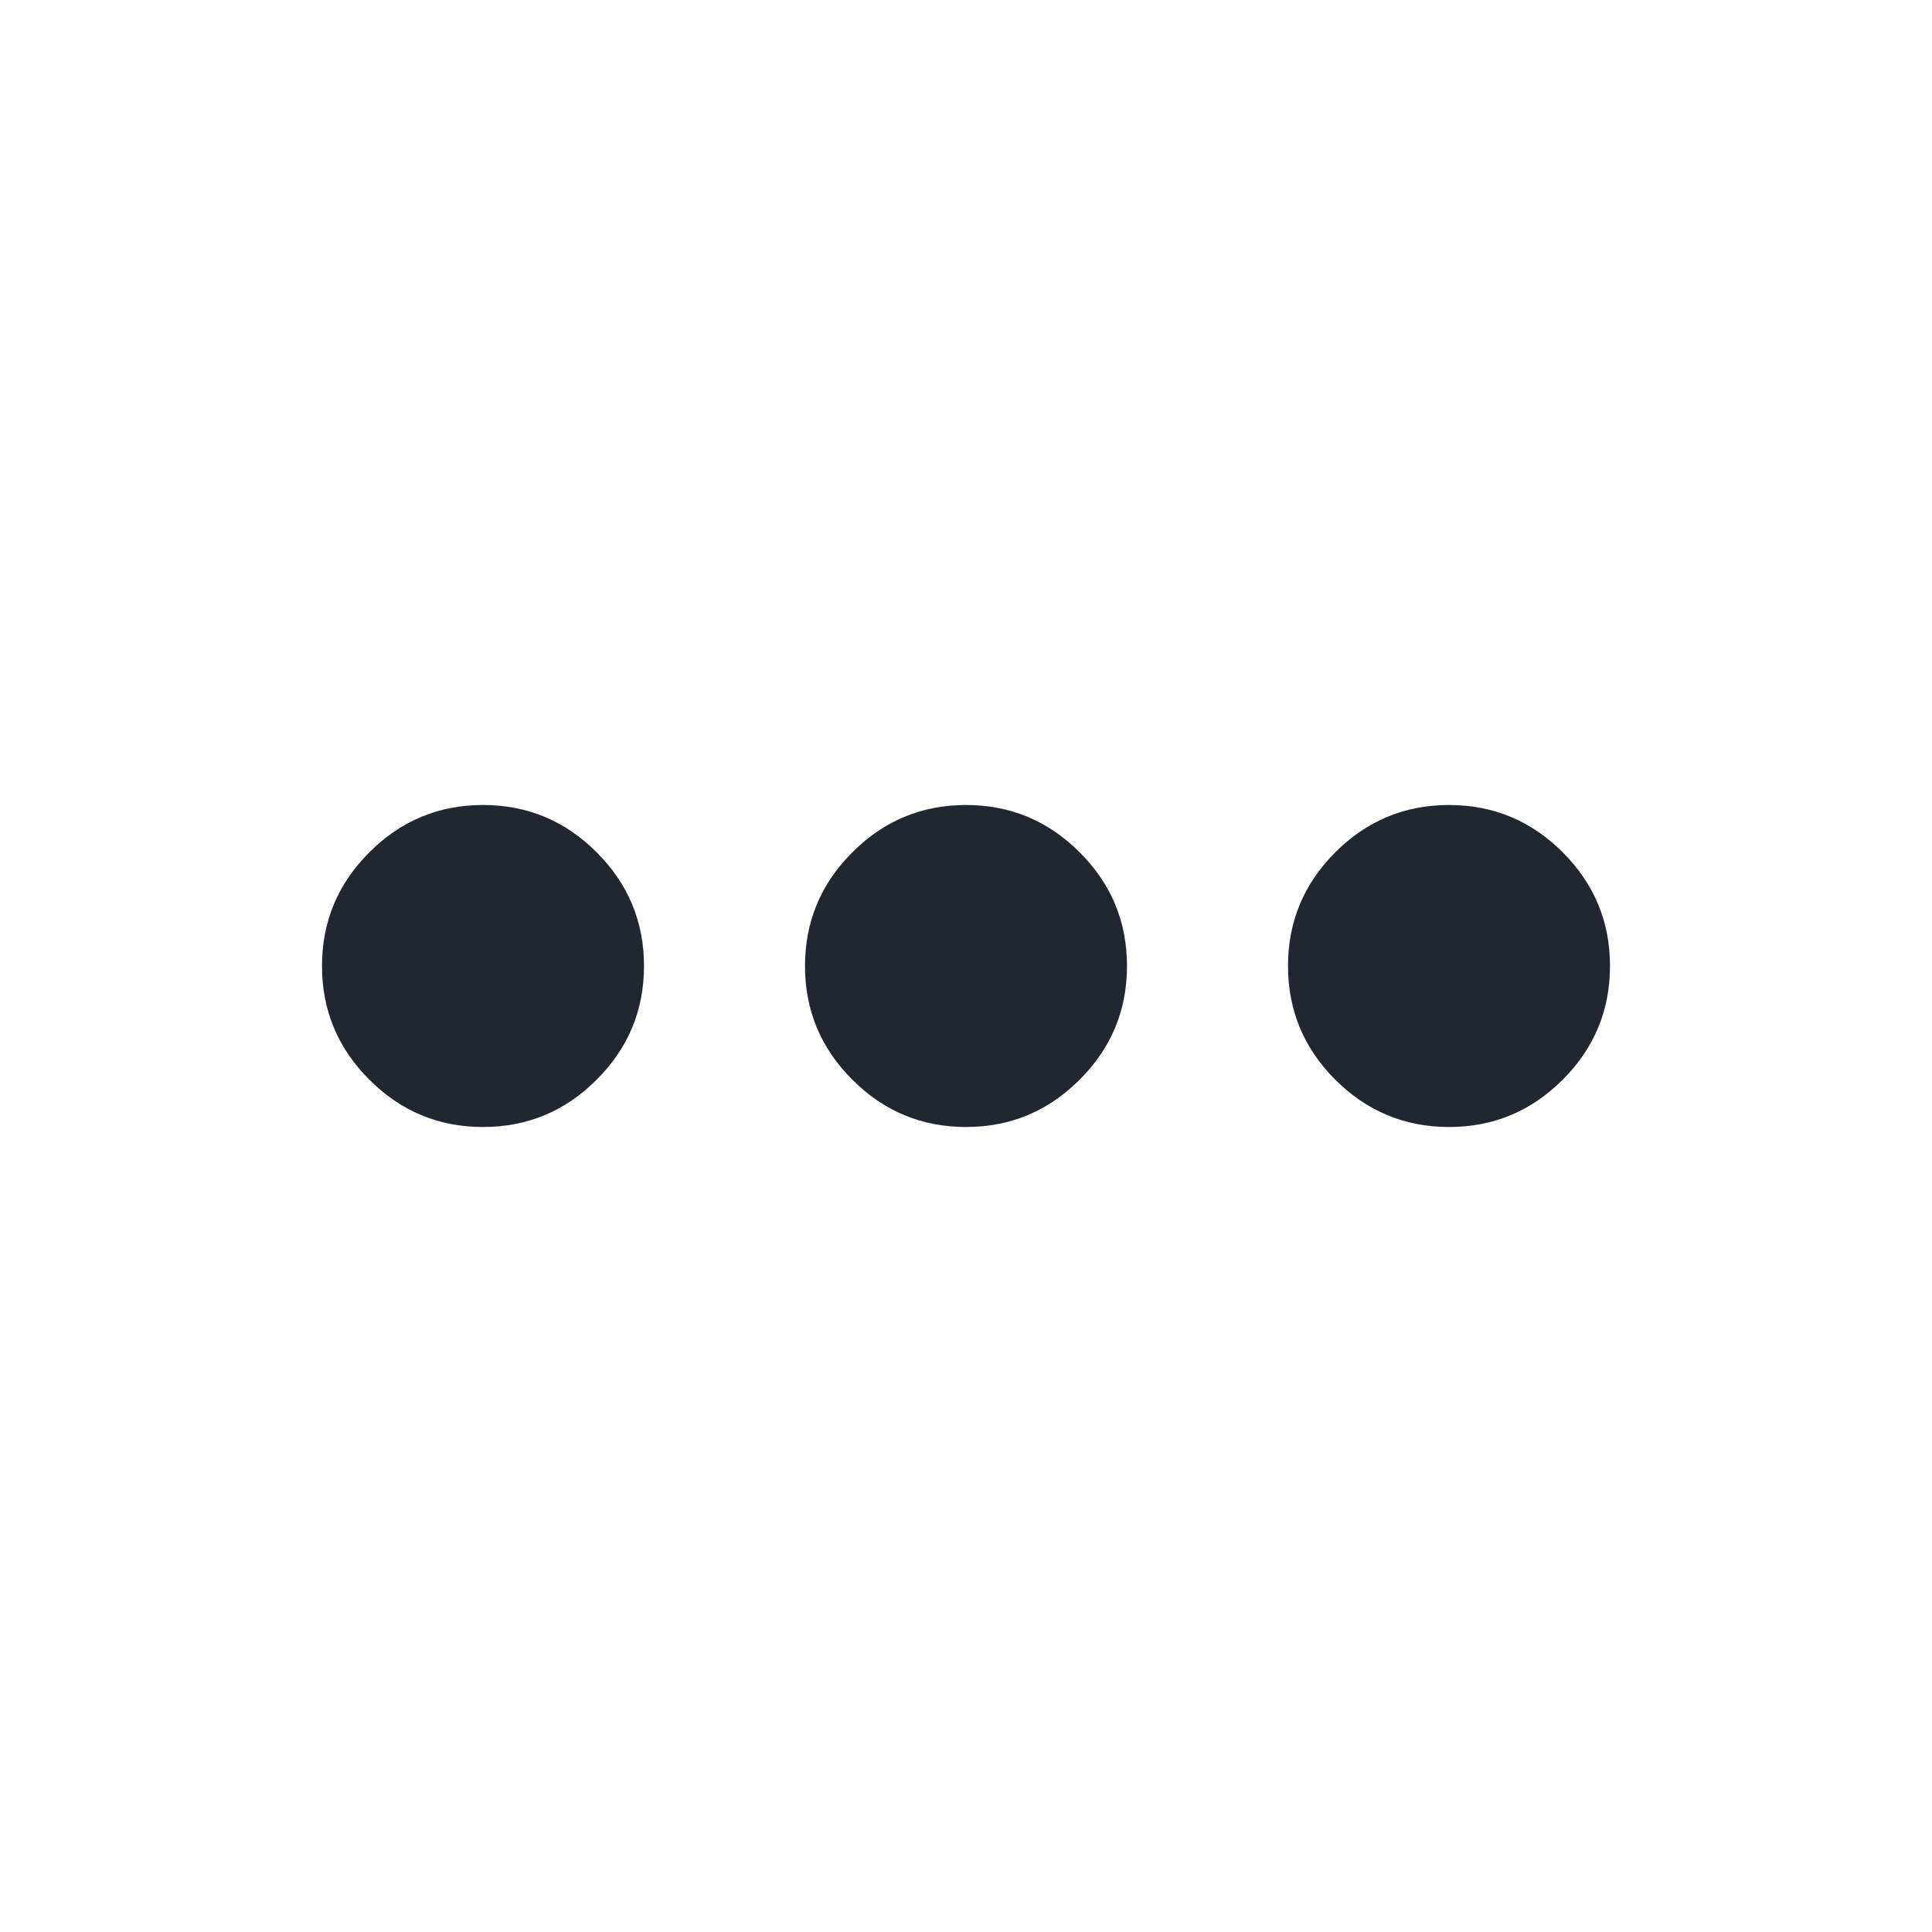
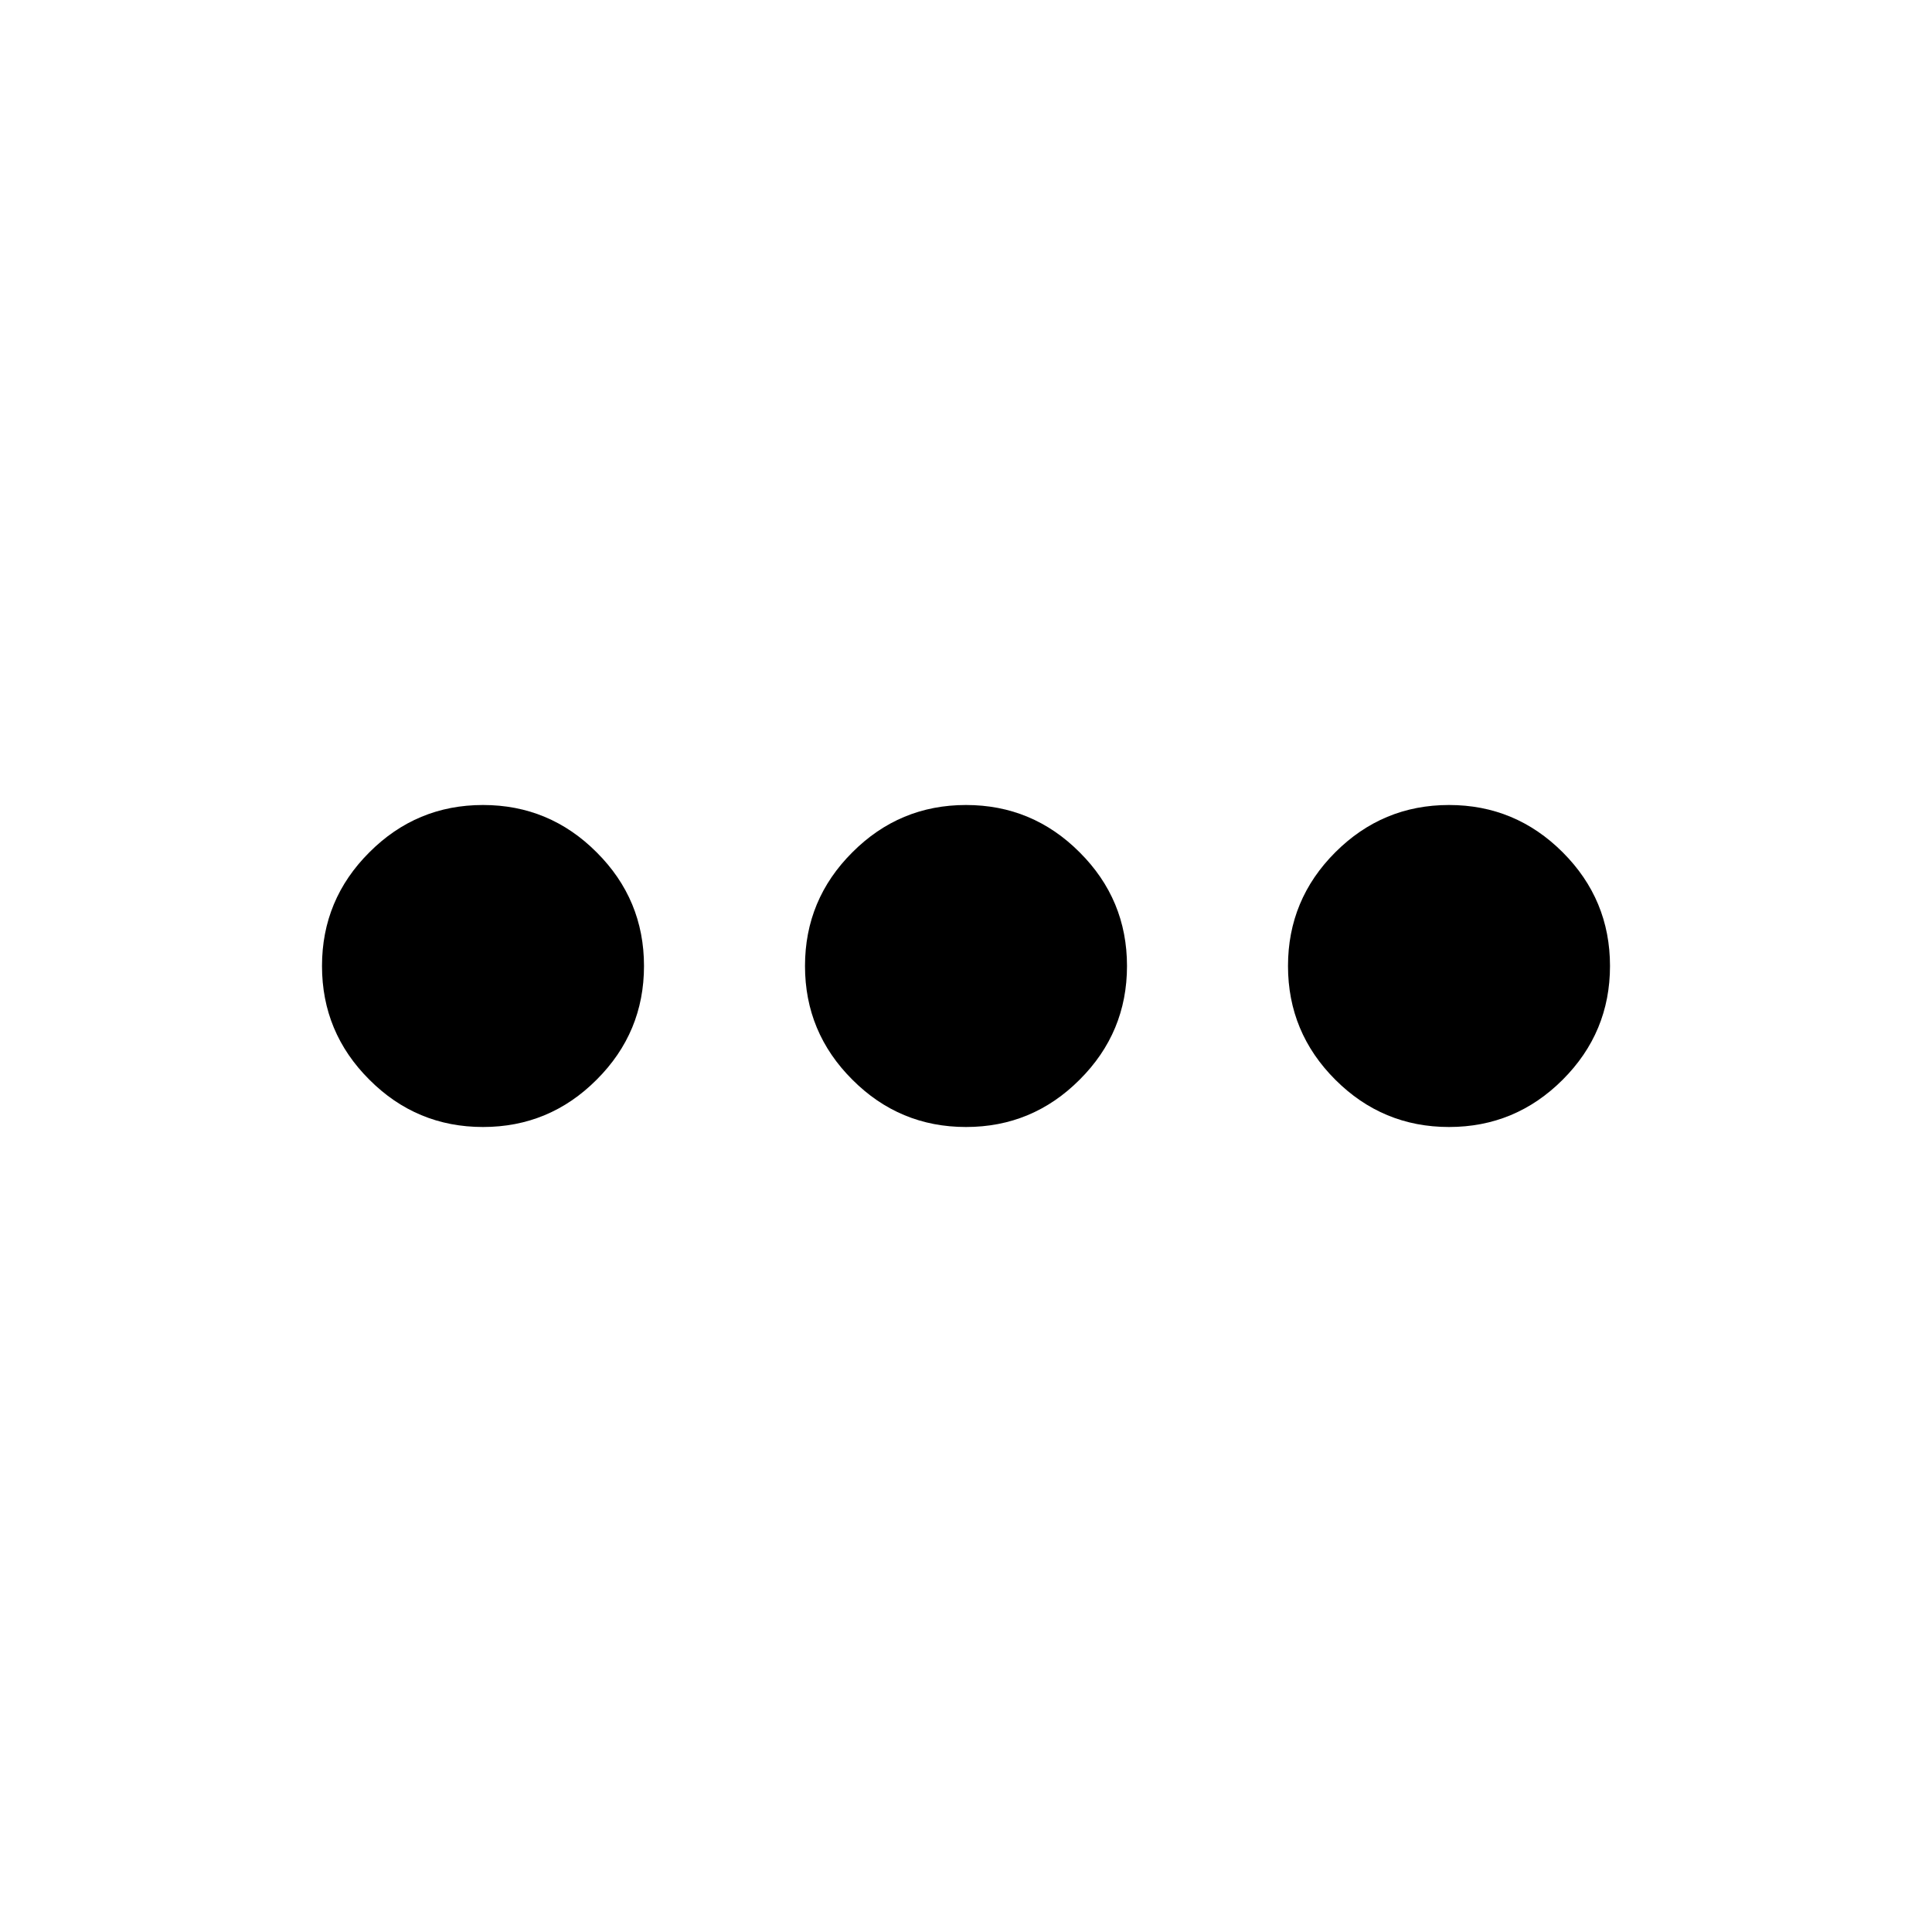
- <svg xmlns="http://www.w3.org/2000/svg" width="24" height="24" viewBox="0 0 24 24" fill="none">
-   <path d="M6 14C5.45 14 4.979 13.804 4.588 13.412C4.196 13.021 4 12.55 4 12C4 11.45 4.196 10.979 4.588 10.588C4.979 10.196 5.45 10 6 10C6.55 10 7.021 10.196 7.412 10.588C7.804 10.979 8 11.45 8 12C8 12.55 7.804 13.021 7.412 13.412C7.021 13.804 6.55 14 6 14ZM12 14C11.45 14 10.979 13.804 10.588 13.412C10.196 13.021 10 12.55 10 12C10 11.45 10.196 10.979 10.588 10.588C10.979 10.196 11.45 10 12 10C12.55 10 13.021 10.196 13.412 10.588C13.804 10.979 14 11.45 14 12C14 12.55 13.804 13.021 13.412 13.412C13.021 13.804 12.55 14 12 14ZM18 14C17.45 14 16.979 13.804 16.587 13.412C16.196 13.021 16 12.55 16 12C16 11.45 16.196 10.979 16.587 10.588C16.979 10.196 17.45 10 18 10C18.55 10 19.021 10.196 19.413 10.588C19.804 10.979 20 11.45 20 12C20 12.55 19.804 13.021 19.413 13.412C19.021 13.804 18.55 14 18 14Z" fill="#222631" />
+ <svg xmlns="http://www.w3.org/2000/svg" viewBox="0 0 24 24" fill="none">
+   <path d="M6 14C5.45 14 4.979 13.804 4.588 13.412C4.196 13.021 4 12.55 4 12C4 11.45 4.196 10.979 4.588 10.588C4.979 10.196 5.45 10 6 10C6.55 10 7.021 10.196 7.412 10.588C7.804 10.979 8 11.45 8 12C8 12.55 7.804 13.021 7.412 13.412C7.021 13.804 6.55 14 6 14ZM12 14C11.45 14 10.979 13.804 10.588 13.412C10.196 13.021 10 12.55 10 12C10 11.45 10.196 10.979 10.588 10.588C10.979 10.196 11.45 10 12 10C12.55 10 13.021 10.196 13.412 10.588C13.804 10.979 14 11.45 14 12C14 12.55 13.804 13.021 13.412 13.412C13.021 13.804 12.55 14 12 14ZM18 14C17.45 14 16.979 13.804 16.587 13.412C16.196 13.021 16 12.55 16 12C16 11.45 16.196 10.979 16.587 10.588C16.979 10.196 17.45 10 18 10C18.55 10 19.021 10.196 19.413 10.588C19.804 10.979 20 11.45 20 12C20 12.55 19.804 13.021 19.413 13.412C19.021 13.804 18.55 14 18 14Z" fill="currentColor" />
</svg>
